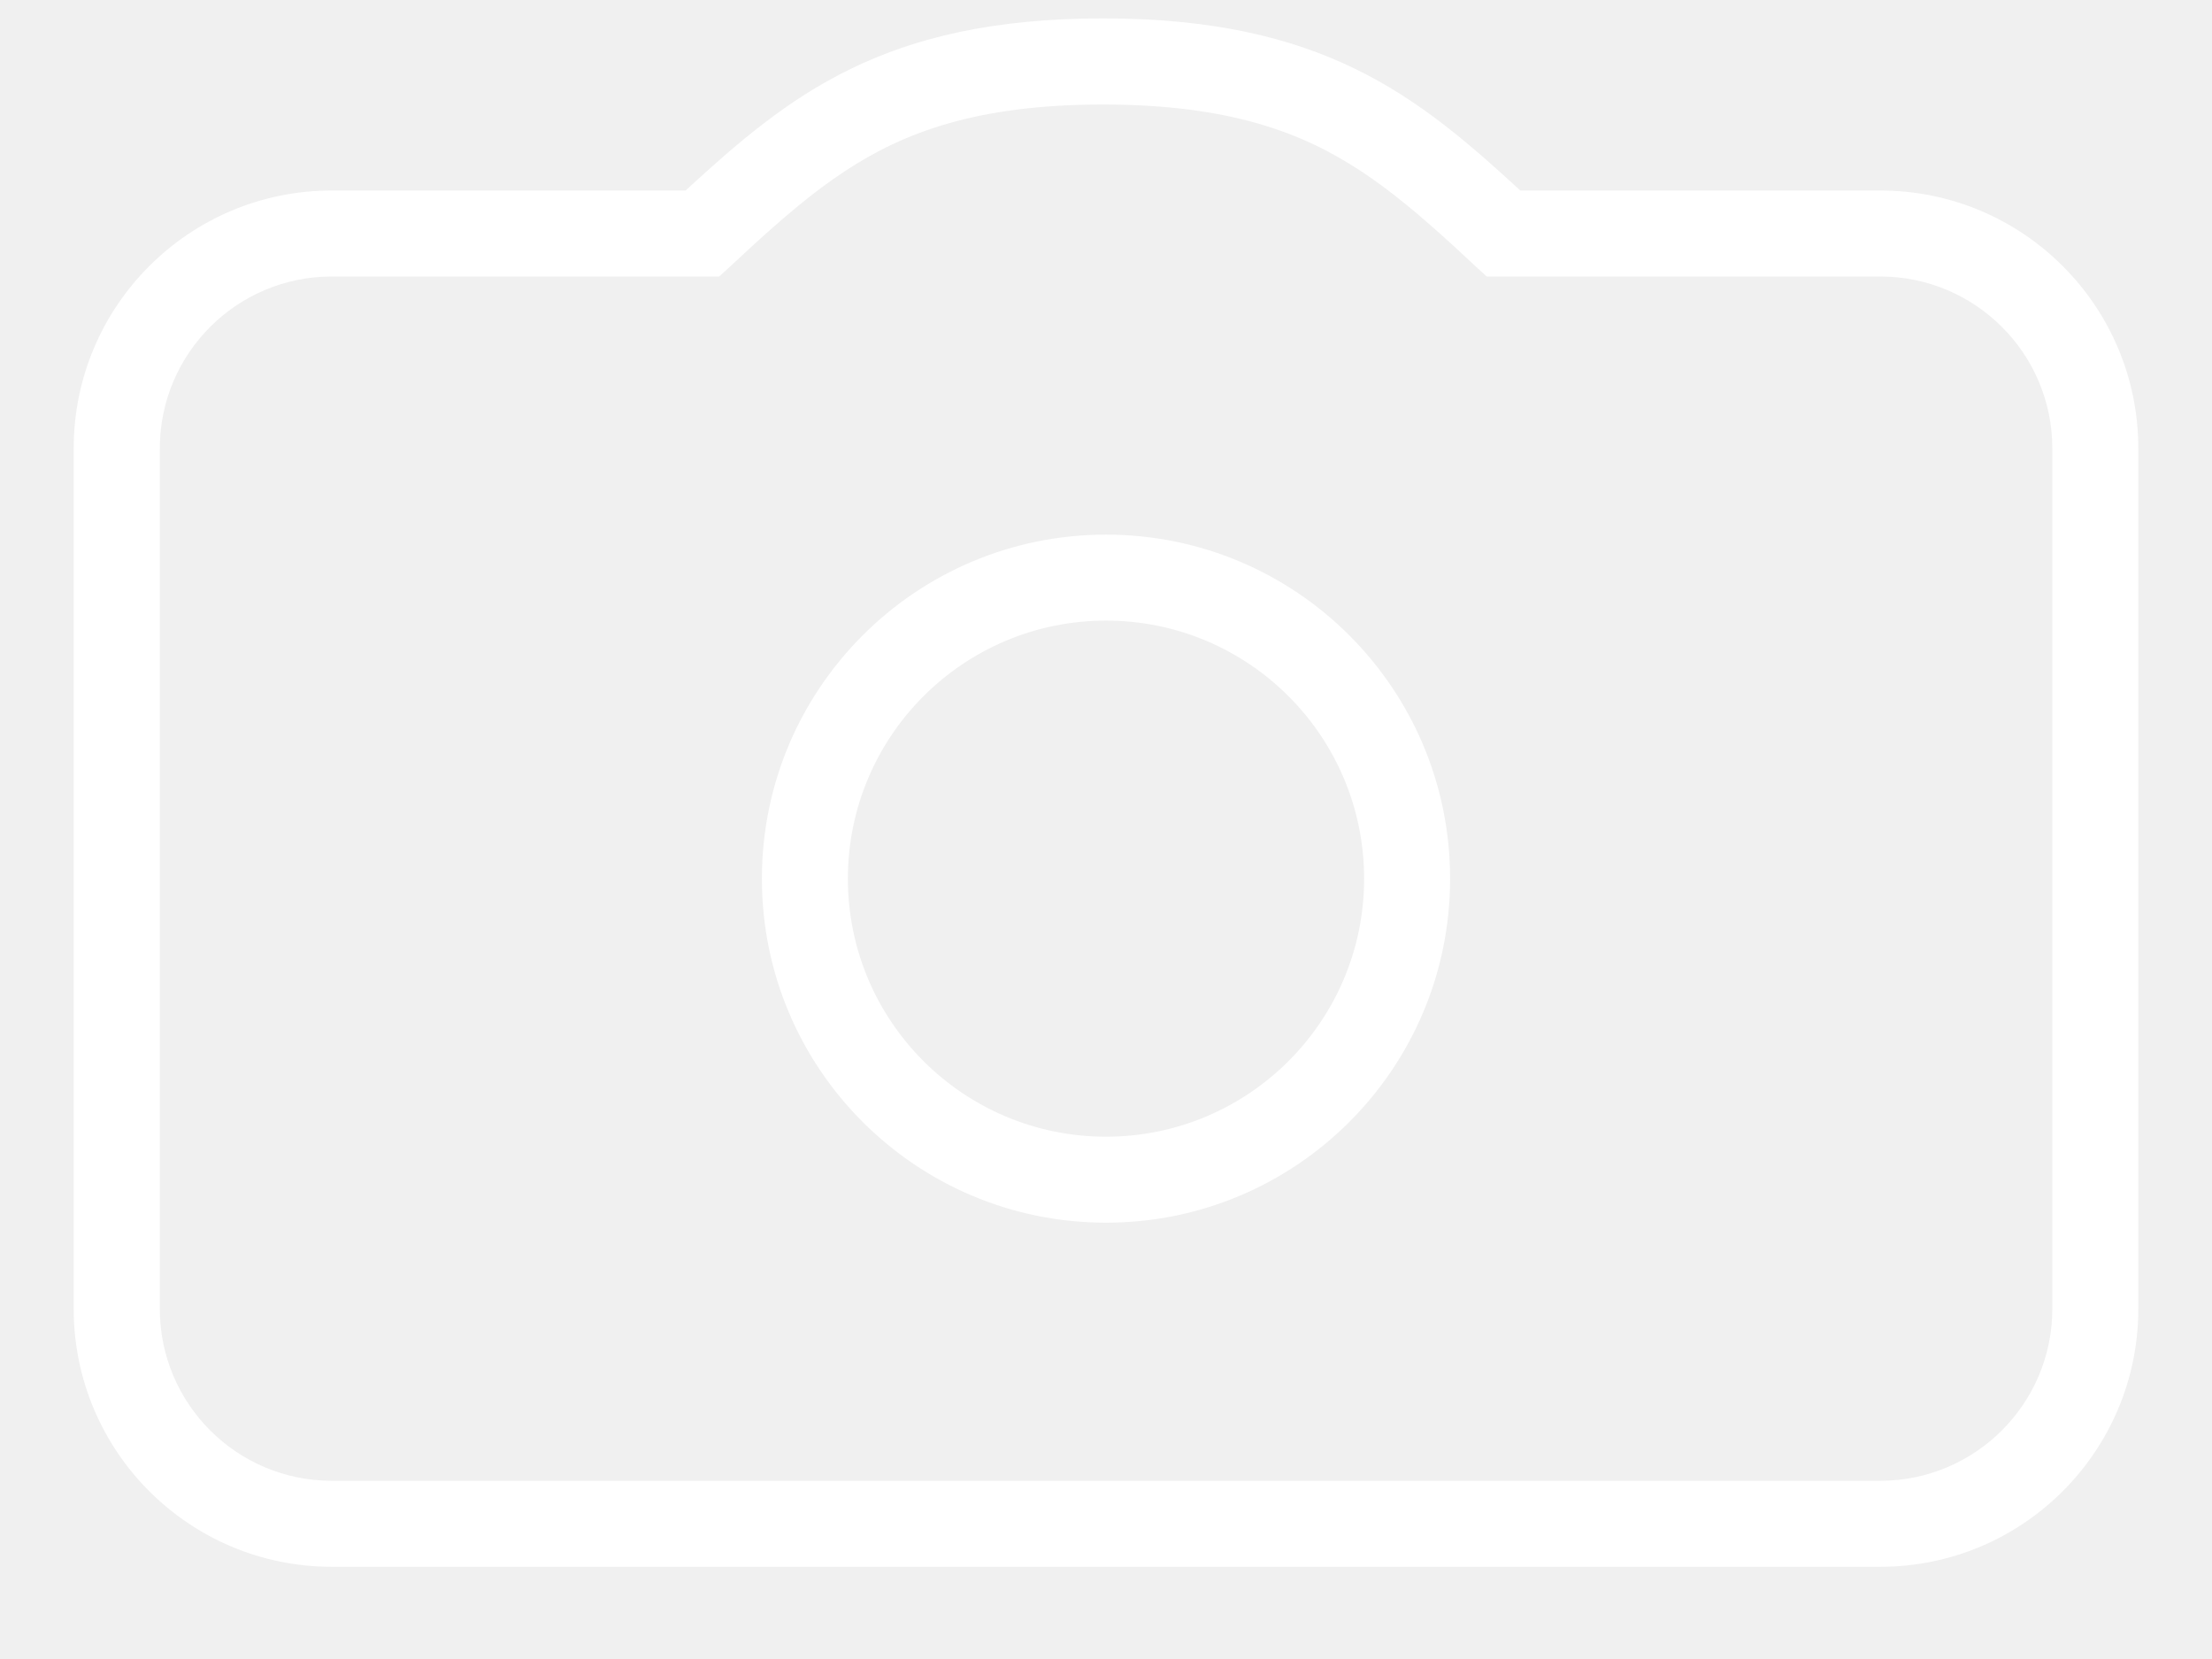
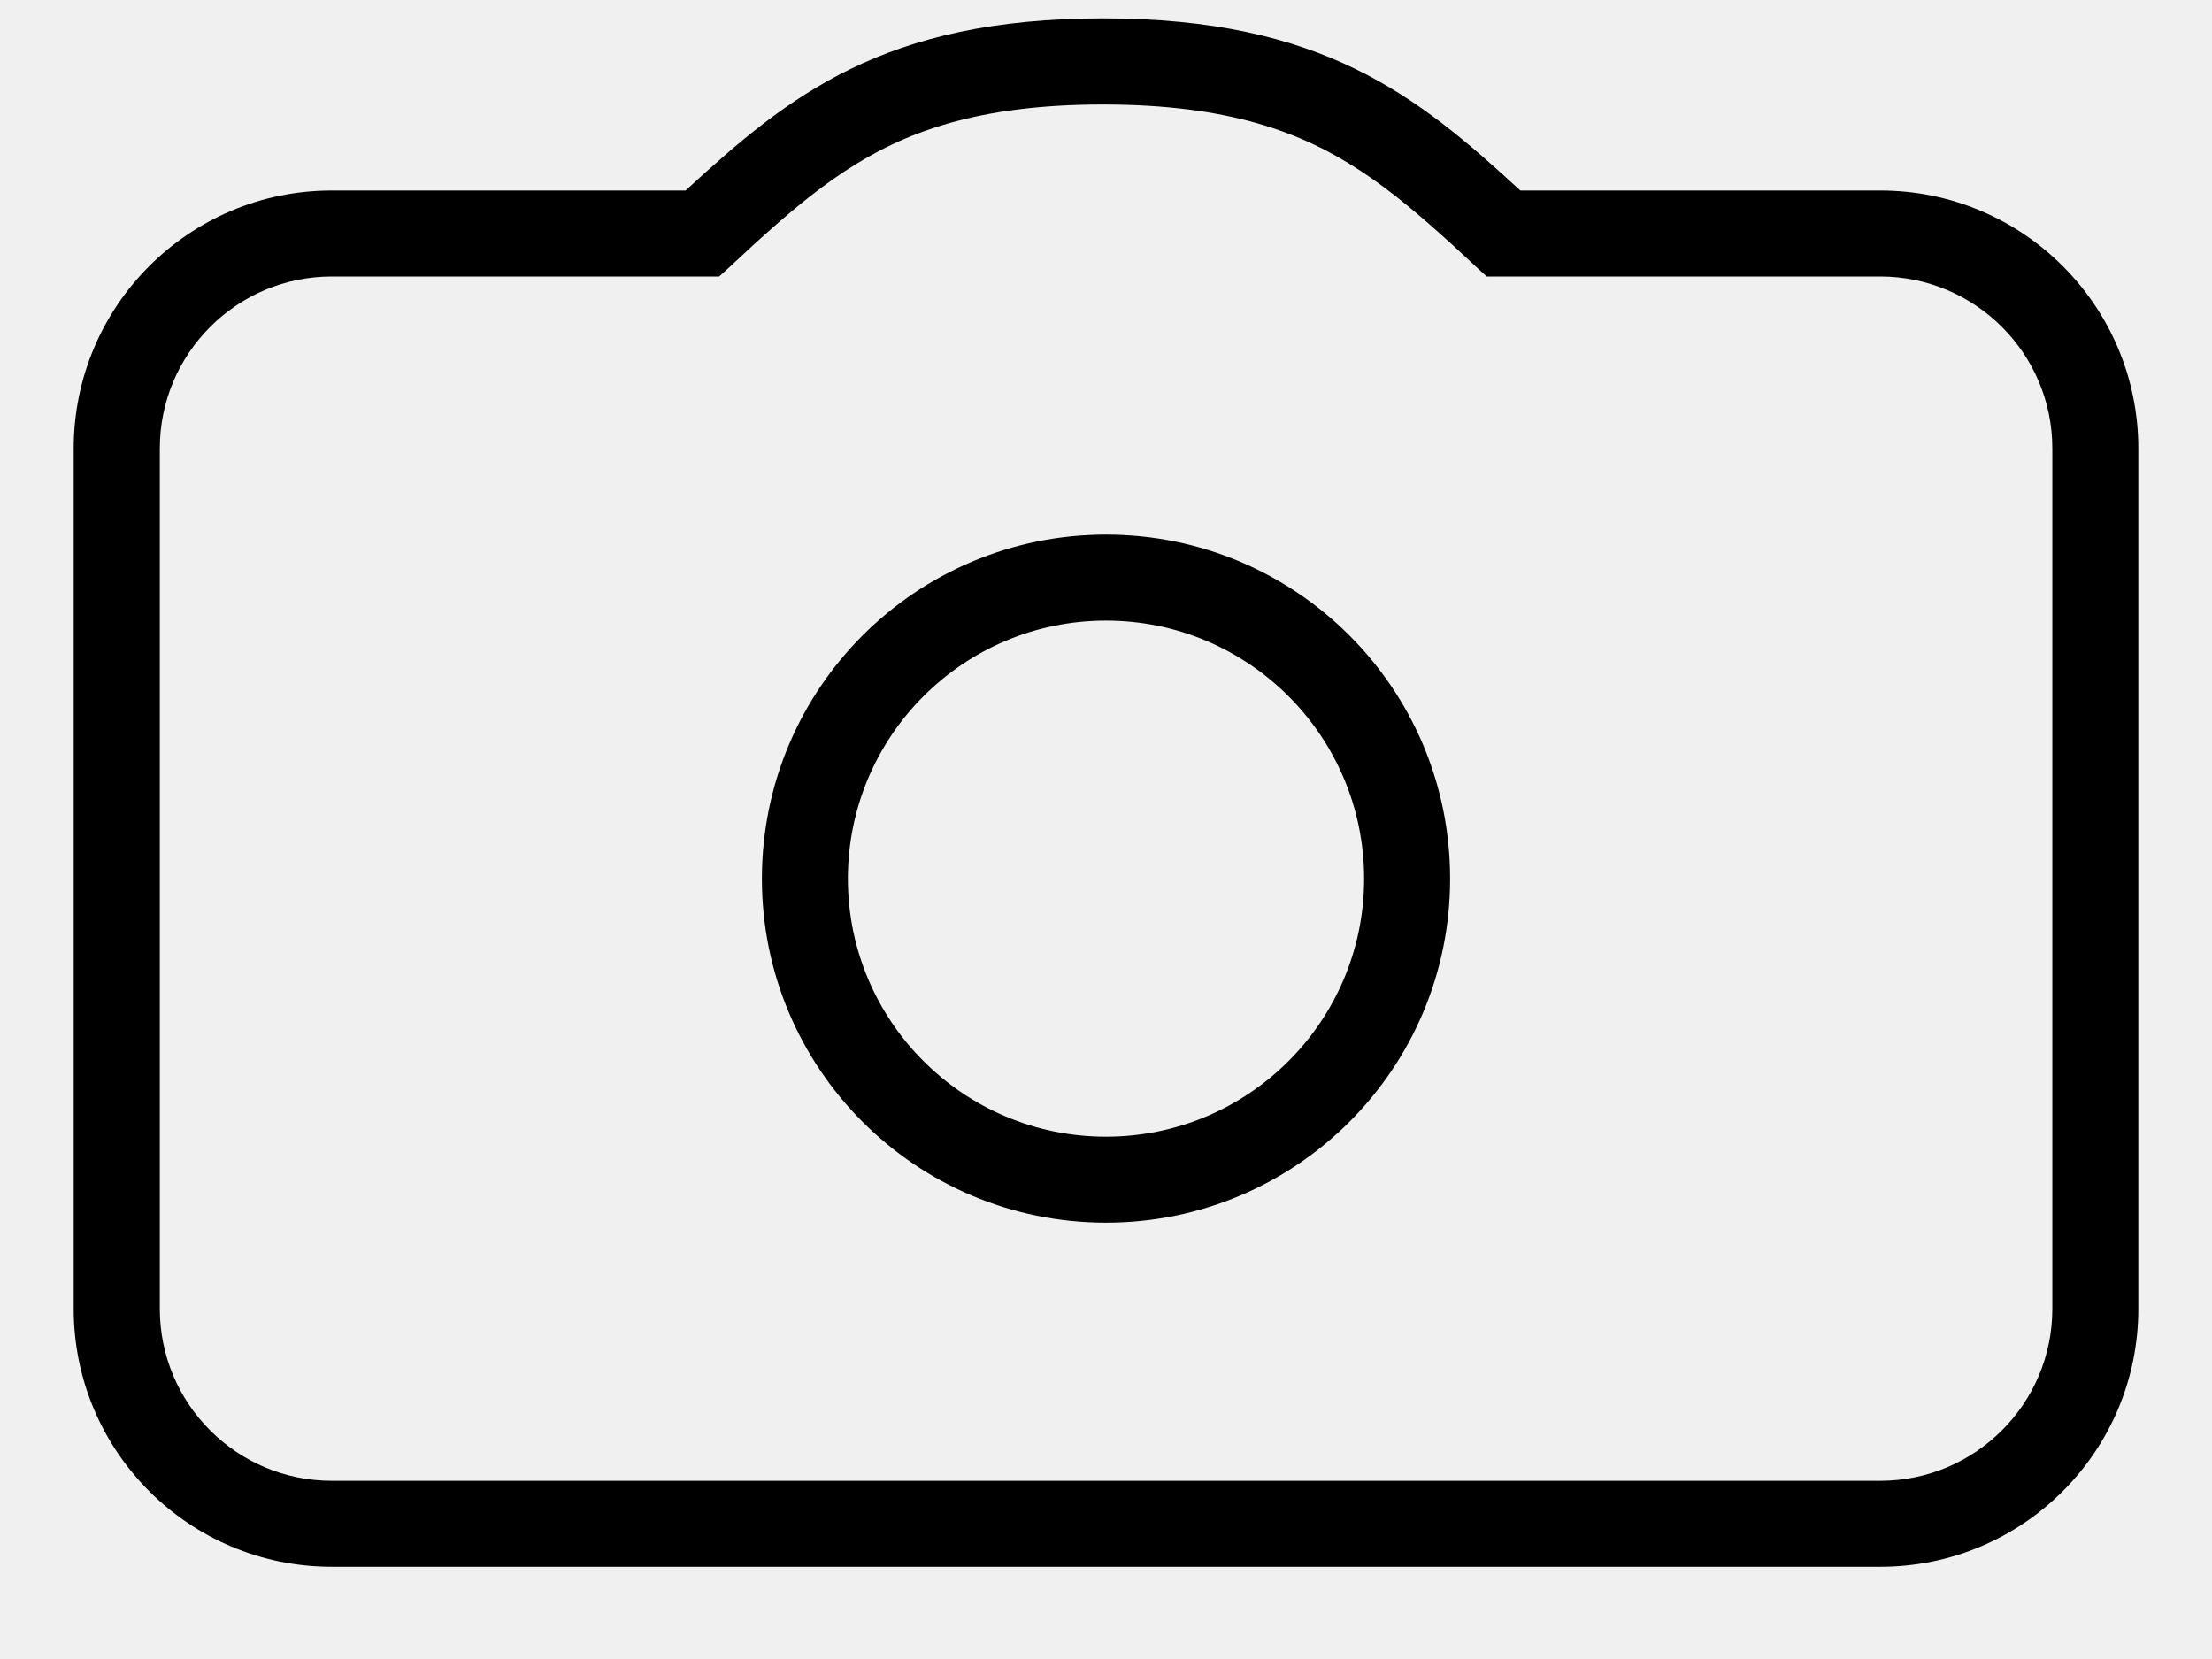
- <svg xmlns="http://www.w3.org/2000/svg" width="16" height="12" viewBox="0 0 16 12" fill="none">
-   <path fill-rule="evenodd" clip-rule="evenodd" d="M8 8.844C9.375 8.844 10.489 7.73 10.489 6.356C10.489 4.981 9.375 3.867 8 3.867C6.625 3.867 5.511 4.981 5.511 6.356C5.511 7.73 6.625 8.844 8 8.844ZM8 8.222C9.031 8.222 9.867 7.386 9.867 6.356C9.867 5.325 9.031 4.489 8 4.489C6.969 4.489 6.133 5.325 6.133 6.356C6.133 7.386 6.969 8.222 8 8.222Z" fill="white" />
-   <path fill-rule="evenodd" clip-rule="evenodd" d="M10.997 1.378C10.251 0.692 9.564 0.133 7.978 0.133C6.392 0.133 5.705 0.692 4.959 1.378H2.4C1.369 1.378 0.533 2.213 0.533 3.244V9.467C0.533 10.498 1.369 11.333 2.4 11.333H13.6C14.631 11.333 15.467 10.498 15.467 9.467V3.244C15.467 2.213 14.631 1.378 13.6 1.378H10.997ZM10.754 2L10.688 1.94C10.626 1.882 10.566 1.827 10.509 1.774C10.275 1.561 10.067 1.384 9.843 1.237C9.421 0.959 8.892 0.756 7.978 0.756C7.064 0.756 6.535 0.959 6.113 1.237C5.889 1.384 5.681 1.561 5.447 1.774C5.39 1.827 5.33 1.882 5.268 1.94L5.202 2H2.4C1.713 2 1.156 2.557 1.156 3.244V9.467C1.156 10.154 1.713 10.711 2.4 10.711H13.6C14.287 10.711 14.845 10.154 14.845 9.467V3.244C14.845 2.557 14.287 2 13.6 2H10.754Z" fill="white" />
+ <svg xmlns="http://www.w3.org/2000/svg" width="16" height="12" viewBox="0 0 16 12" fill="#000">
+   <path fill-rule="evenodd" clip-rule="evenodd" d="M8 8.844C9.375 8.844 10.489 7.73 10.489 6.356C10.489 4.981 9.375 3.867 8 3.867C6.625 3.867 5.511 4.981 5.511 6.356C5.511 7.73 6.625 8.844 8 8.844ZM8 8.222C9.031 8.222 9.867 7.386 9.867 6.356C9.867 5.325 9.031 4.489 8 4.489C6.969 4.489 6.133 5.325 6.133 6.356C6.133 7.386 6.969 8.222 8 8.222Z" fill="inherit" />
+   <path fill-rule="evenodd" clip-rule="evenodd" d="M10.997 1.378C10.251 0.692 9.564 0.133 7.978 0.133C6.392 0.133 5.705 0.692 4.959 1.378H2.4C1.369 1.378 0.533 2.213 0.533 3.244V9.467C0.533 10.498 1.369 11.333 2.4 11.333H13.6C14.631 11.333 15.467 10.498 15.467 9.467V3.244C15.467 2.213 14.631 1.378 13.6 1.378H10.997ZM10.754 2L10.688 1.94C10.626 1.882 10.566 1.827 10.509 1.774C10.275 1.561 10.067 1.384 9.843 1.237C9.421 0.959 8.892 0.756 7.978 0.756C7.064 0.756 6.535 0.959 6.113 1.237C5.889 1.384 5.681 1.561 5.447 1.774C5.39 1.827 5.33 1.882 5.268 1.94L5.202 2H2.4C1.713 2 1.156 2.557 1.156 3.244V9.467C1.156 10.154 1.713 10.711 2.4 10.711H13.6C14.287 10.711 14.845 10.154 14.845 9.467V3.244C14.845 2.557 14.287 2 13.6 2H10.754Z" fill="inherit" />
</svg>
